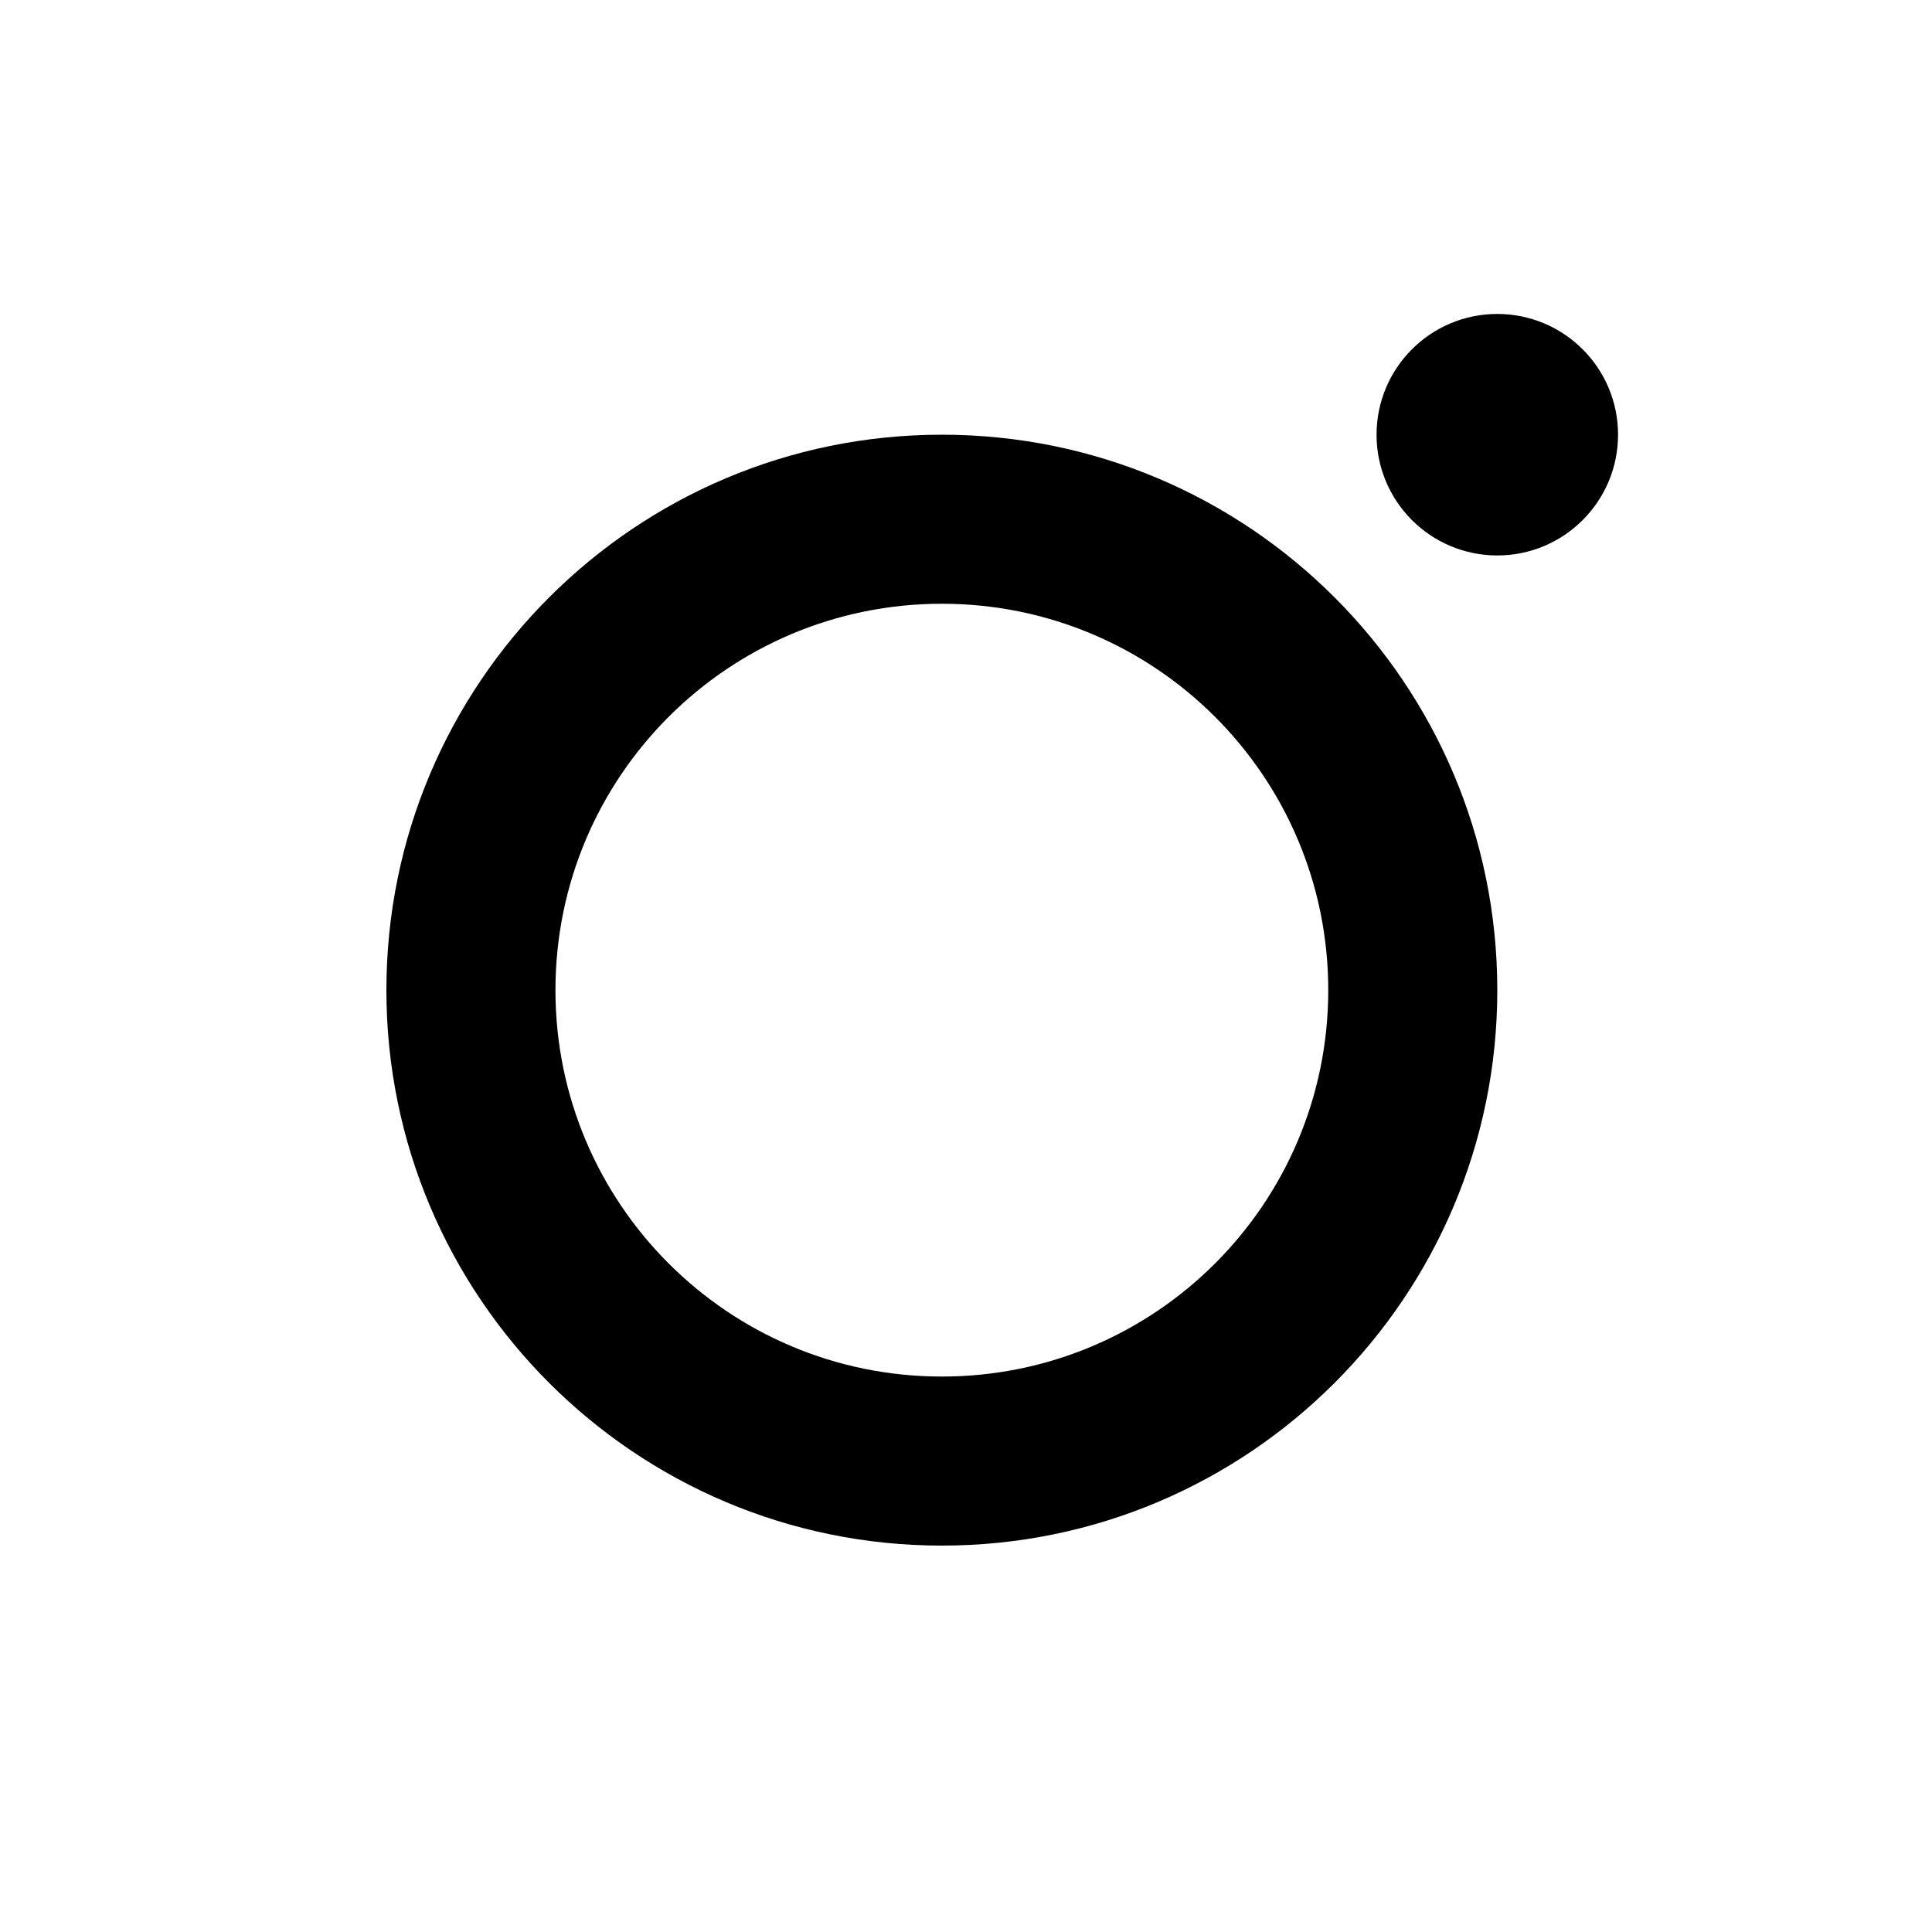
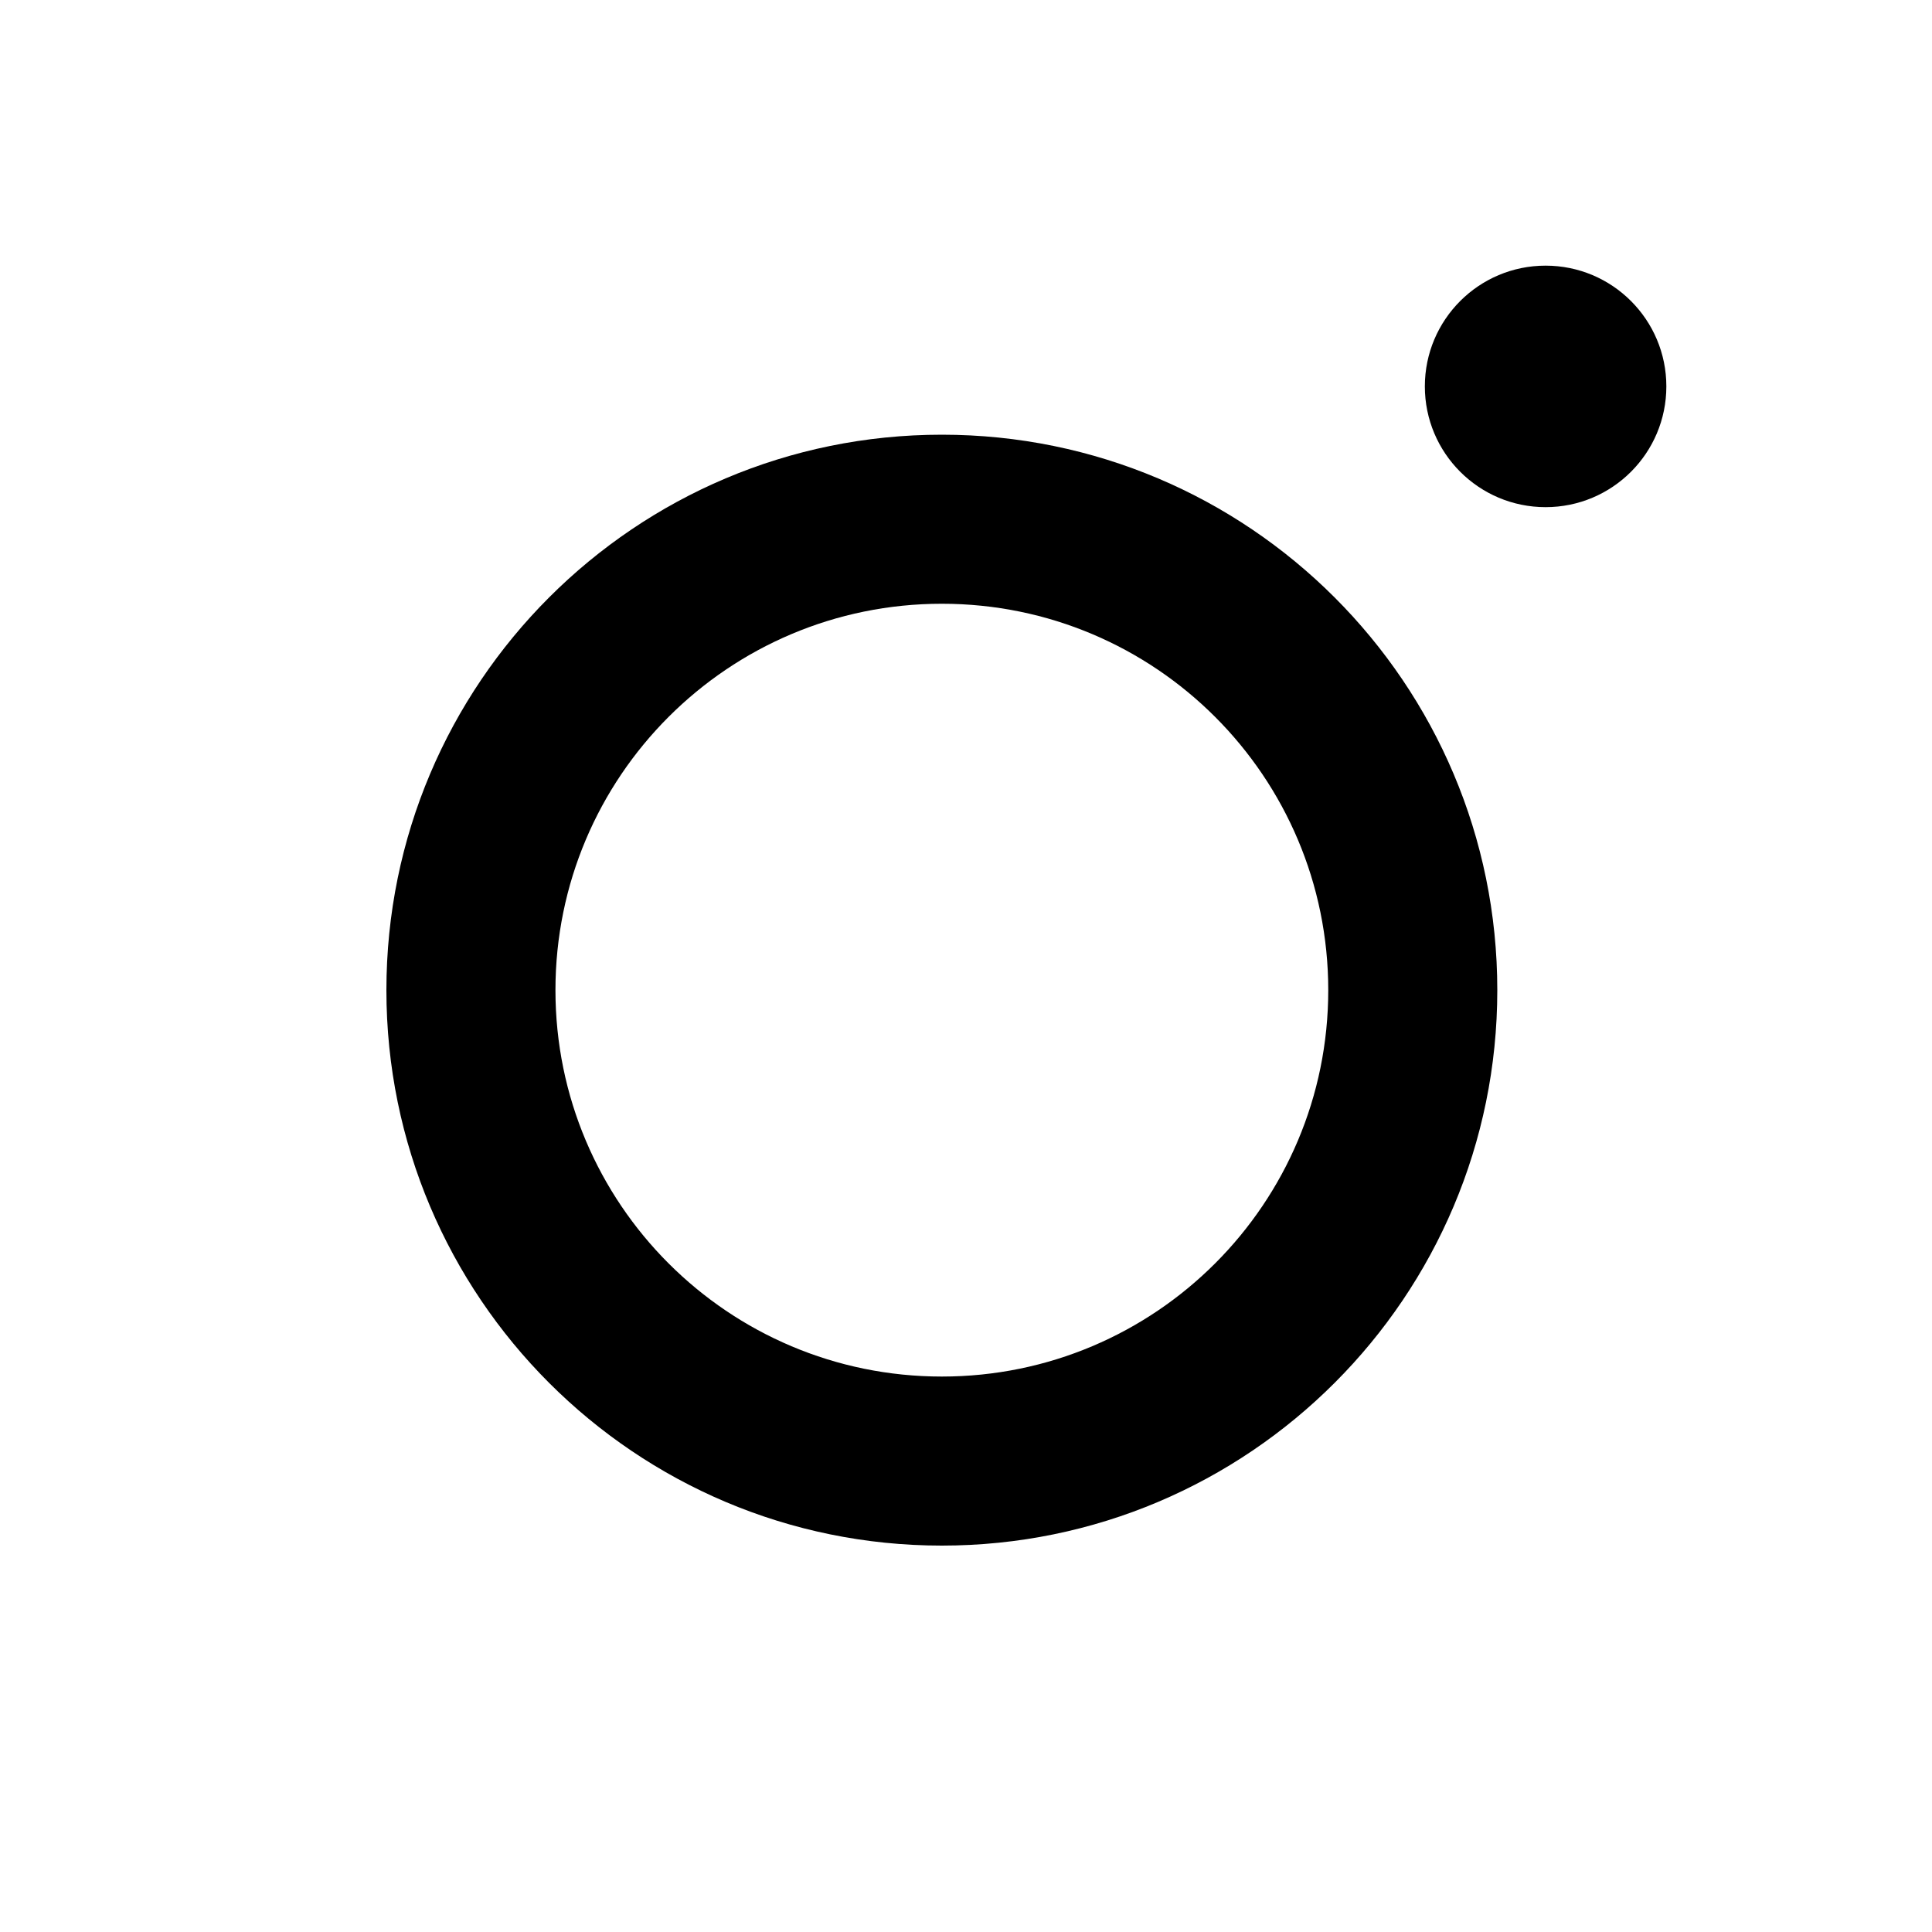
<svg xmlns="http://www.w3.org/2000/svg" id="Layer_1" data-name="Layer 1" viewBox="0 0 80 80">
-   <circle cx="62" cy="18" r="5" />
+   <circle cx="64" cy="16" r="5" />
  <path d="M39,18c-12.7,0-23,10.3-23,23s10.3,23,23,23,23-10.3,23-23-10.3-23-23-23ZM39,57c-8.84,0-16-7.16-16-16s7.16-16,16-16,16,7.16,16,16-7.16,16-16,16Z" />
</svg>
